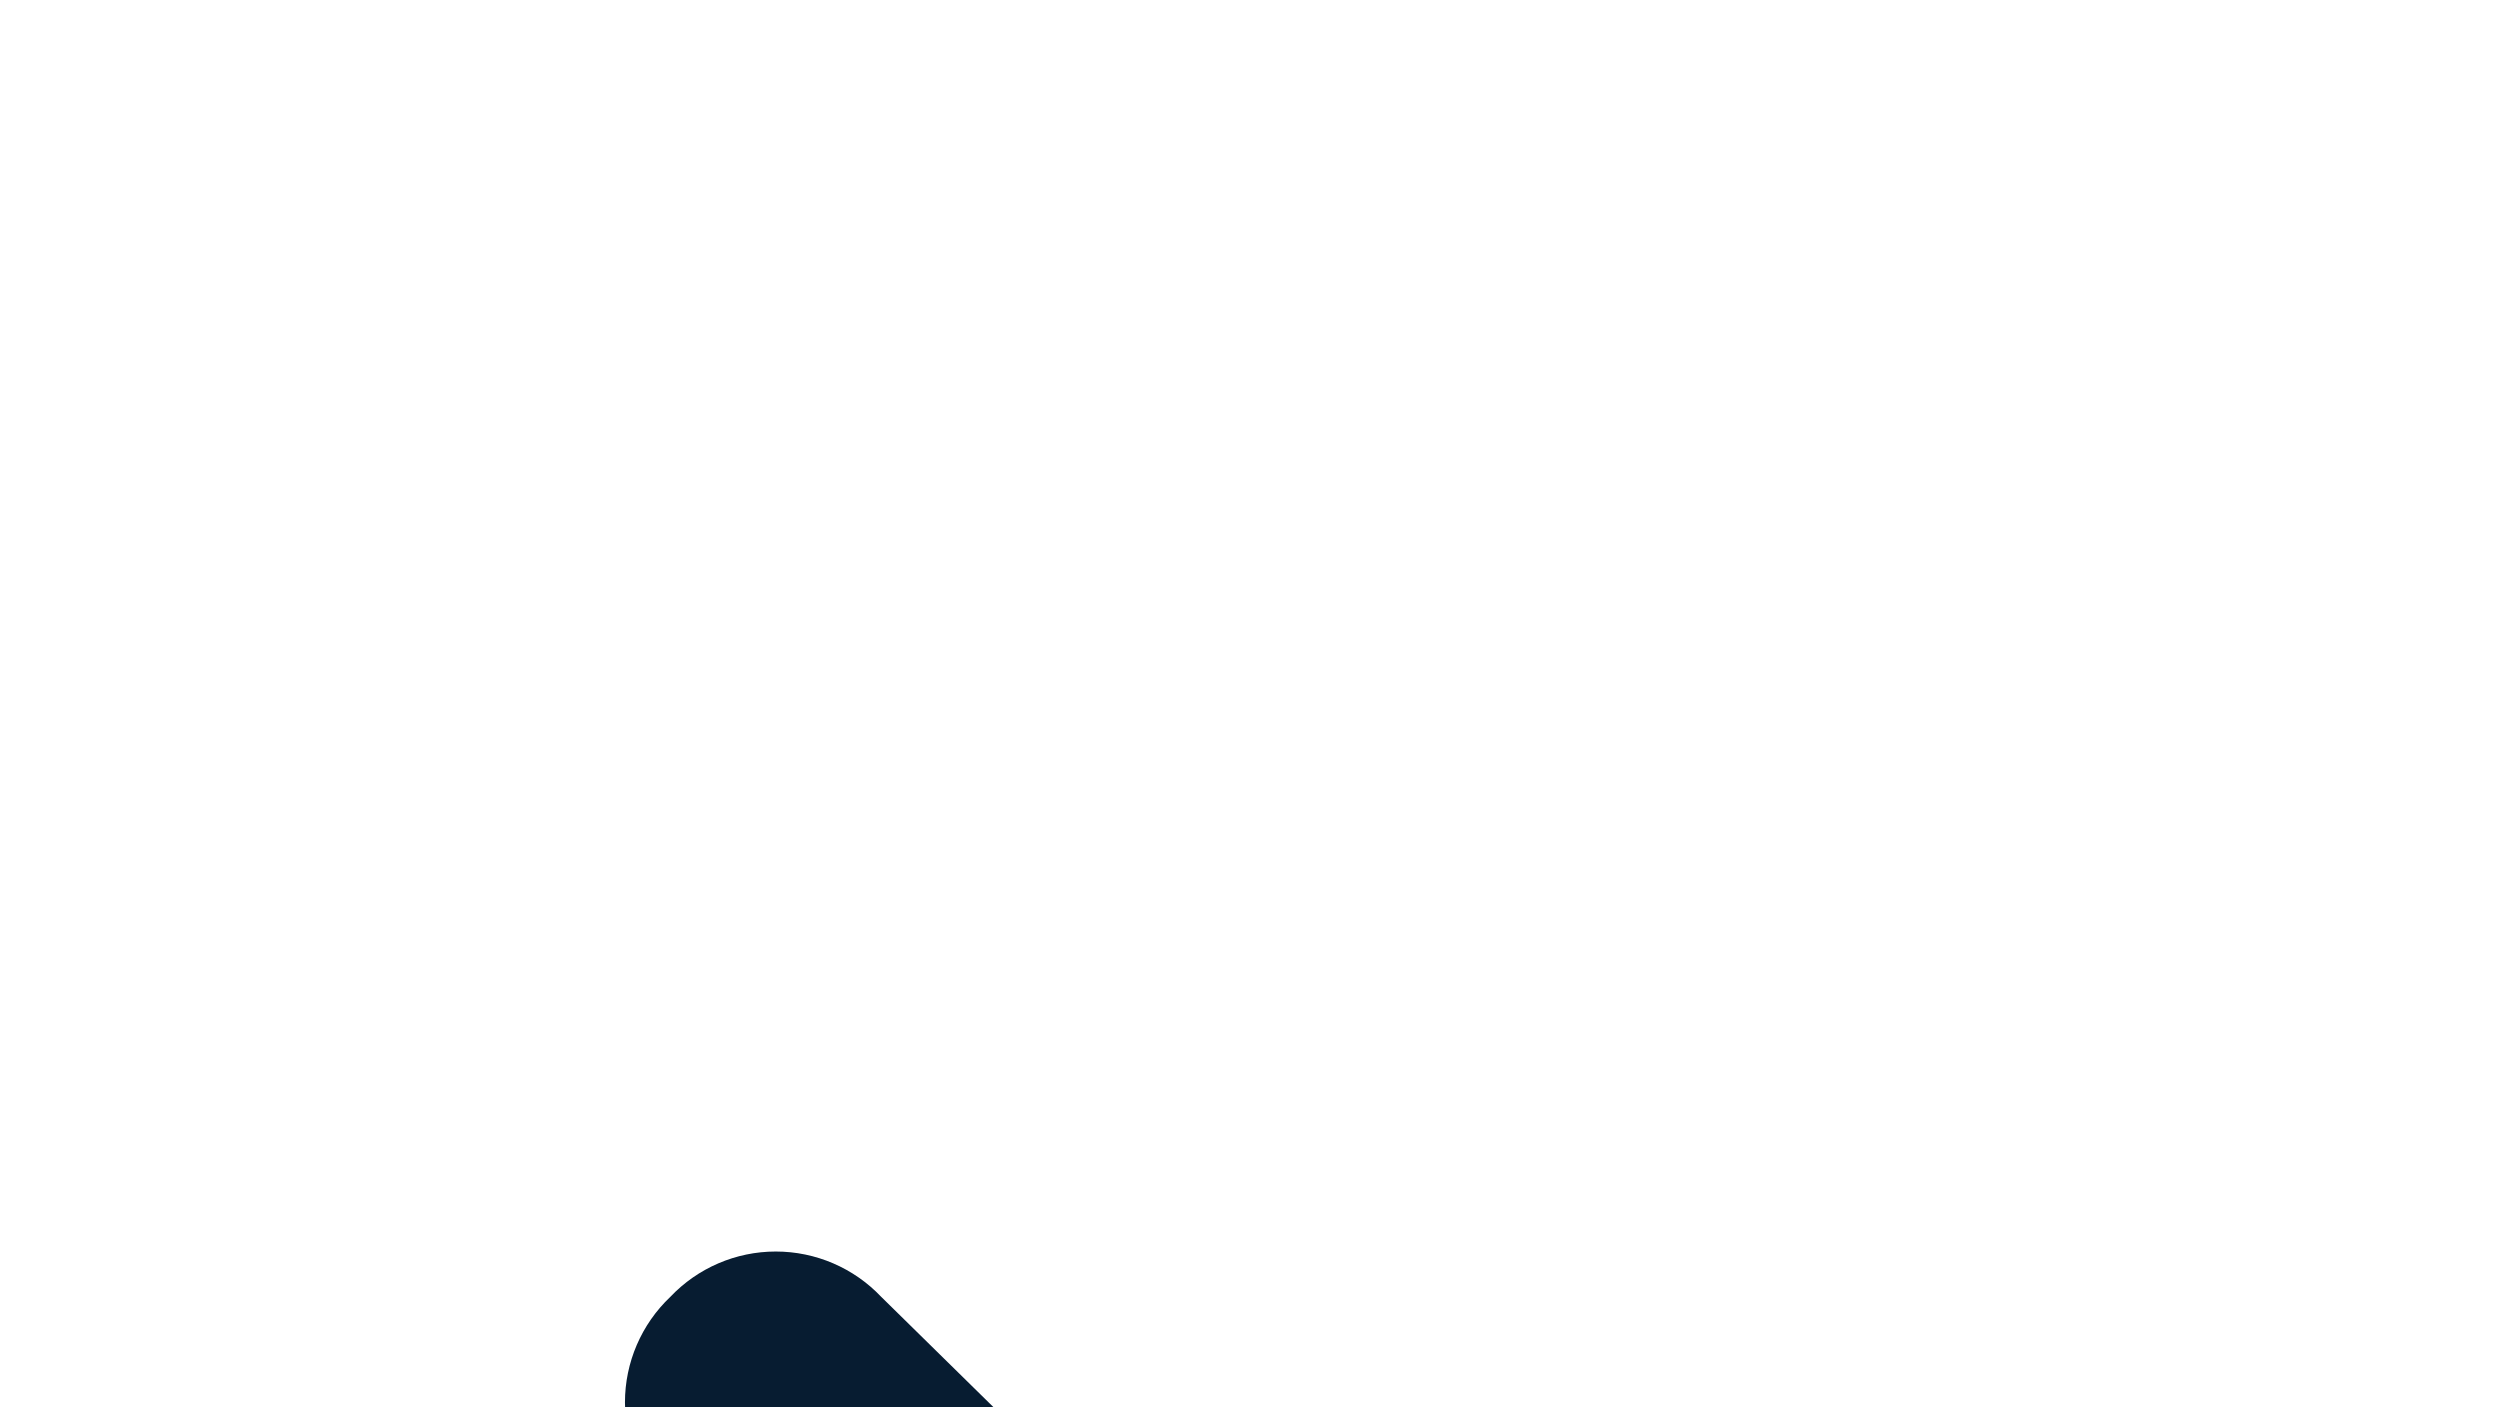
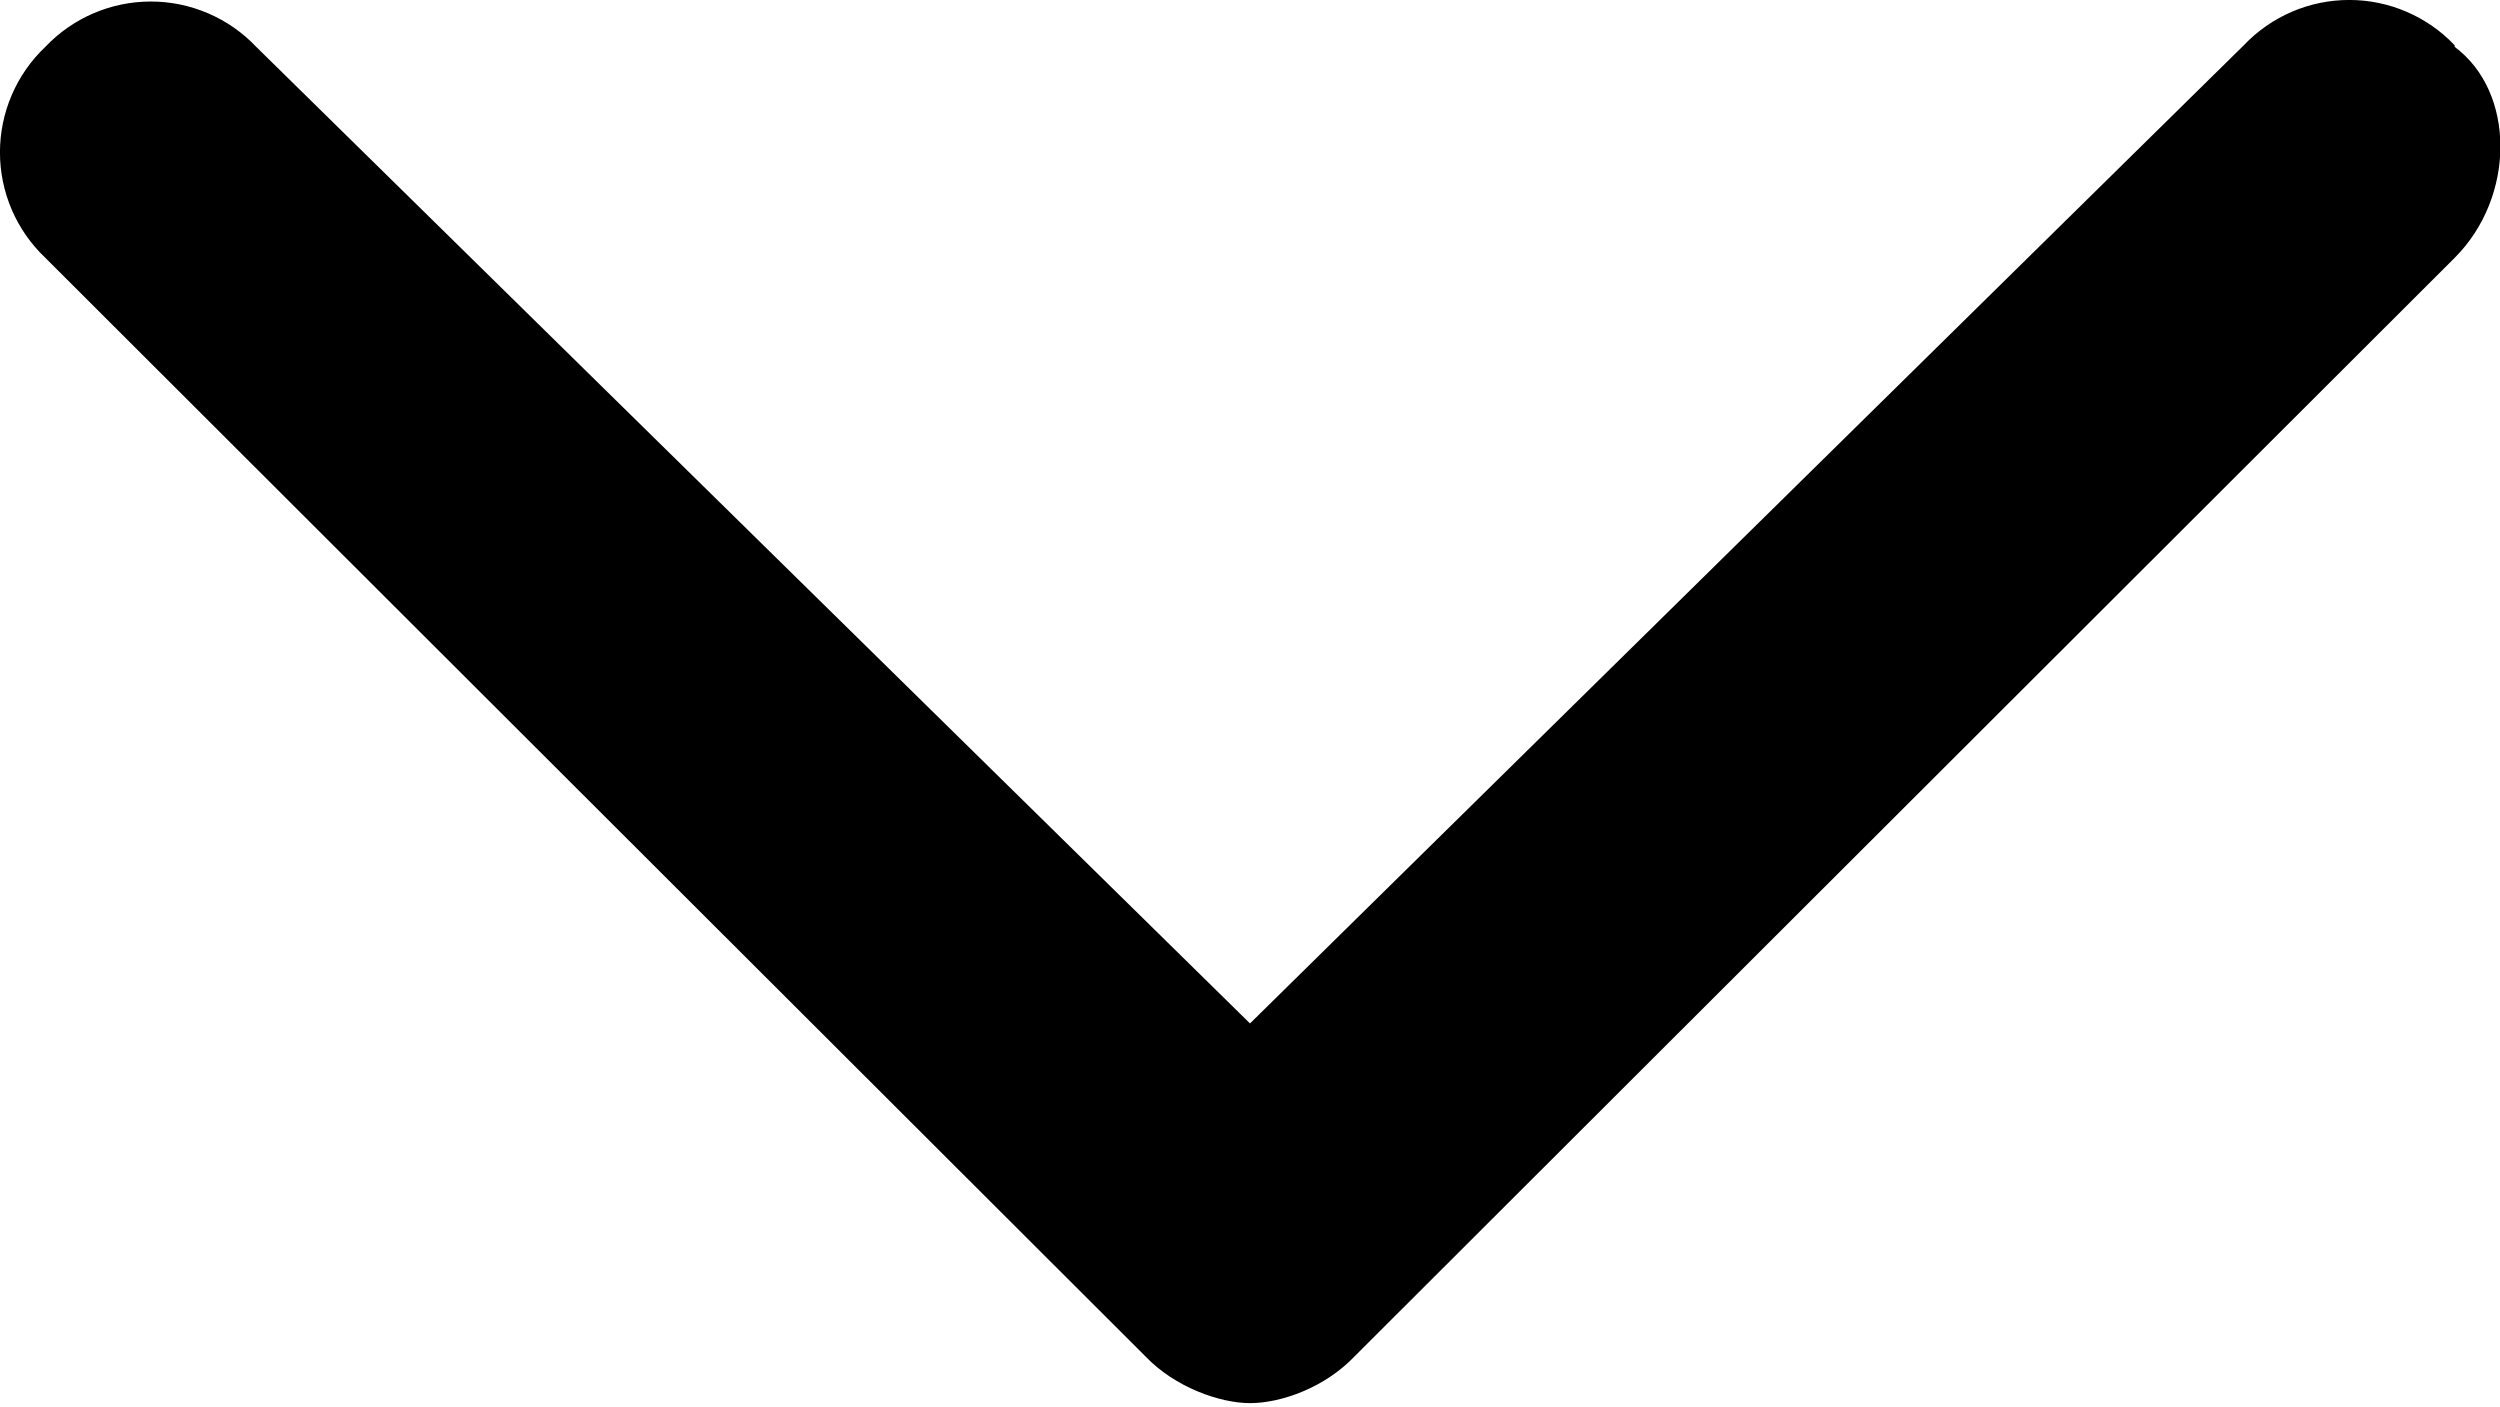
<svg xmlns="http://www.w3.org/2000/svg" xmlns:xlink="http://www.w3.org/1999/xlink" width="16" height="9" stroke="currentColor">
  <defs>
-     <path d="M16.71 5.29a.93.93 0 0 0-1.35 0L9 11.55 2.64 5.3a.93.93 0 0 0-1.35 0 .93.93 0 0 0 0 1.35l7.04 7.03c.19.2.48.3.67.3.2 0 .48-.1.67-.3l7.04-7.03c.39-.39.39-1.06 0-1.35Z" id="a-arrow-down" />
+     <path d="M16.71 5.29a.93.93 0 0 0-1.35 0L9 11.55 2.64 5.3a.93.93 0 0 0-1.35 0 .93.93 0 0 0 0 1.35l7.04 7.03c.19.2.48.3.67.3.2 0 .48-.1.67-.3l7.04-7.03c.39-.39.39-1.06 0-1.35Z" id="ic-arrow-down" />
  </defs>
-   <g transform="translate(3 3)" stroke="none" fill="none" fill-rule="evenodd">
-     <mask id="b-arrow-down" fill="currentColor">
-       <use xlink:href="#a-arrow-down" />
-     </mask>
-     <use fill="#071C31" xlink:href="#a-arrow-down" />
-     <g mask="url(#b-arrow-down)" fill="currentColor">
-       <path d="M0 0h24v24H0z" />
-     </g>
-   </g>
+   <use fill="currentColor" xlink:href="#ic-arrow-down" transform="translate(-1 -5)" stroke="none" fill-rule="evenodd" />
</svg>
